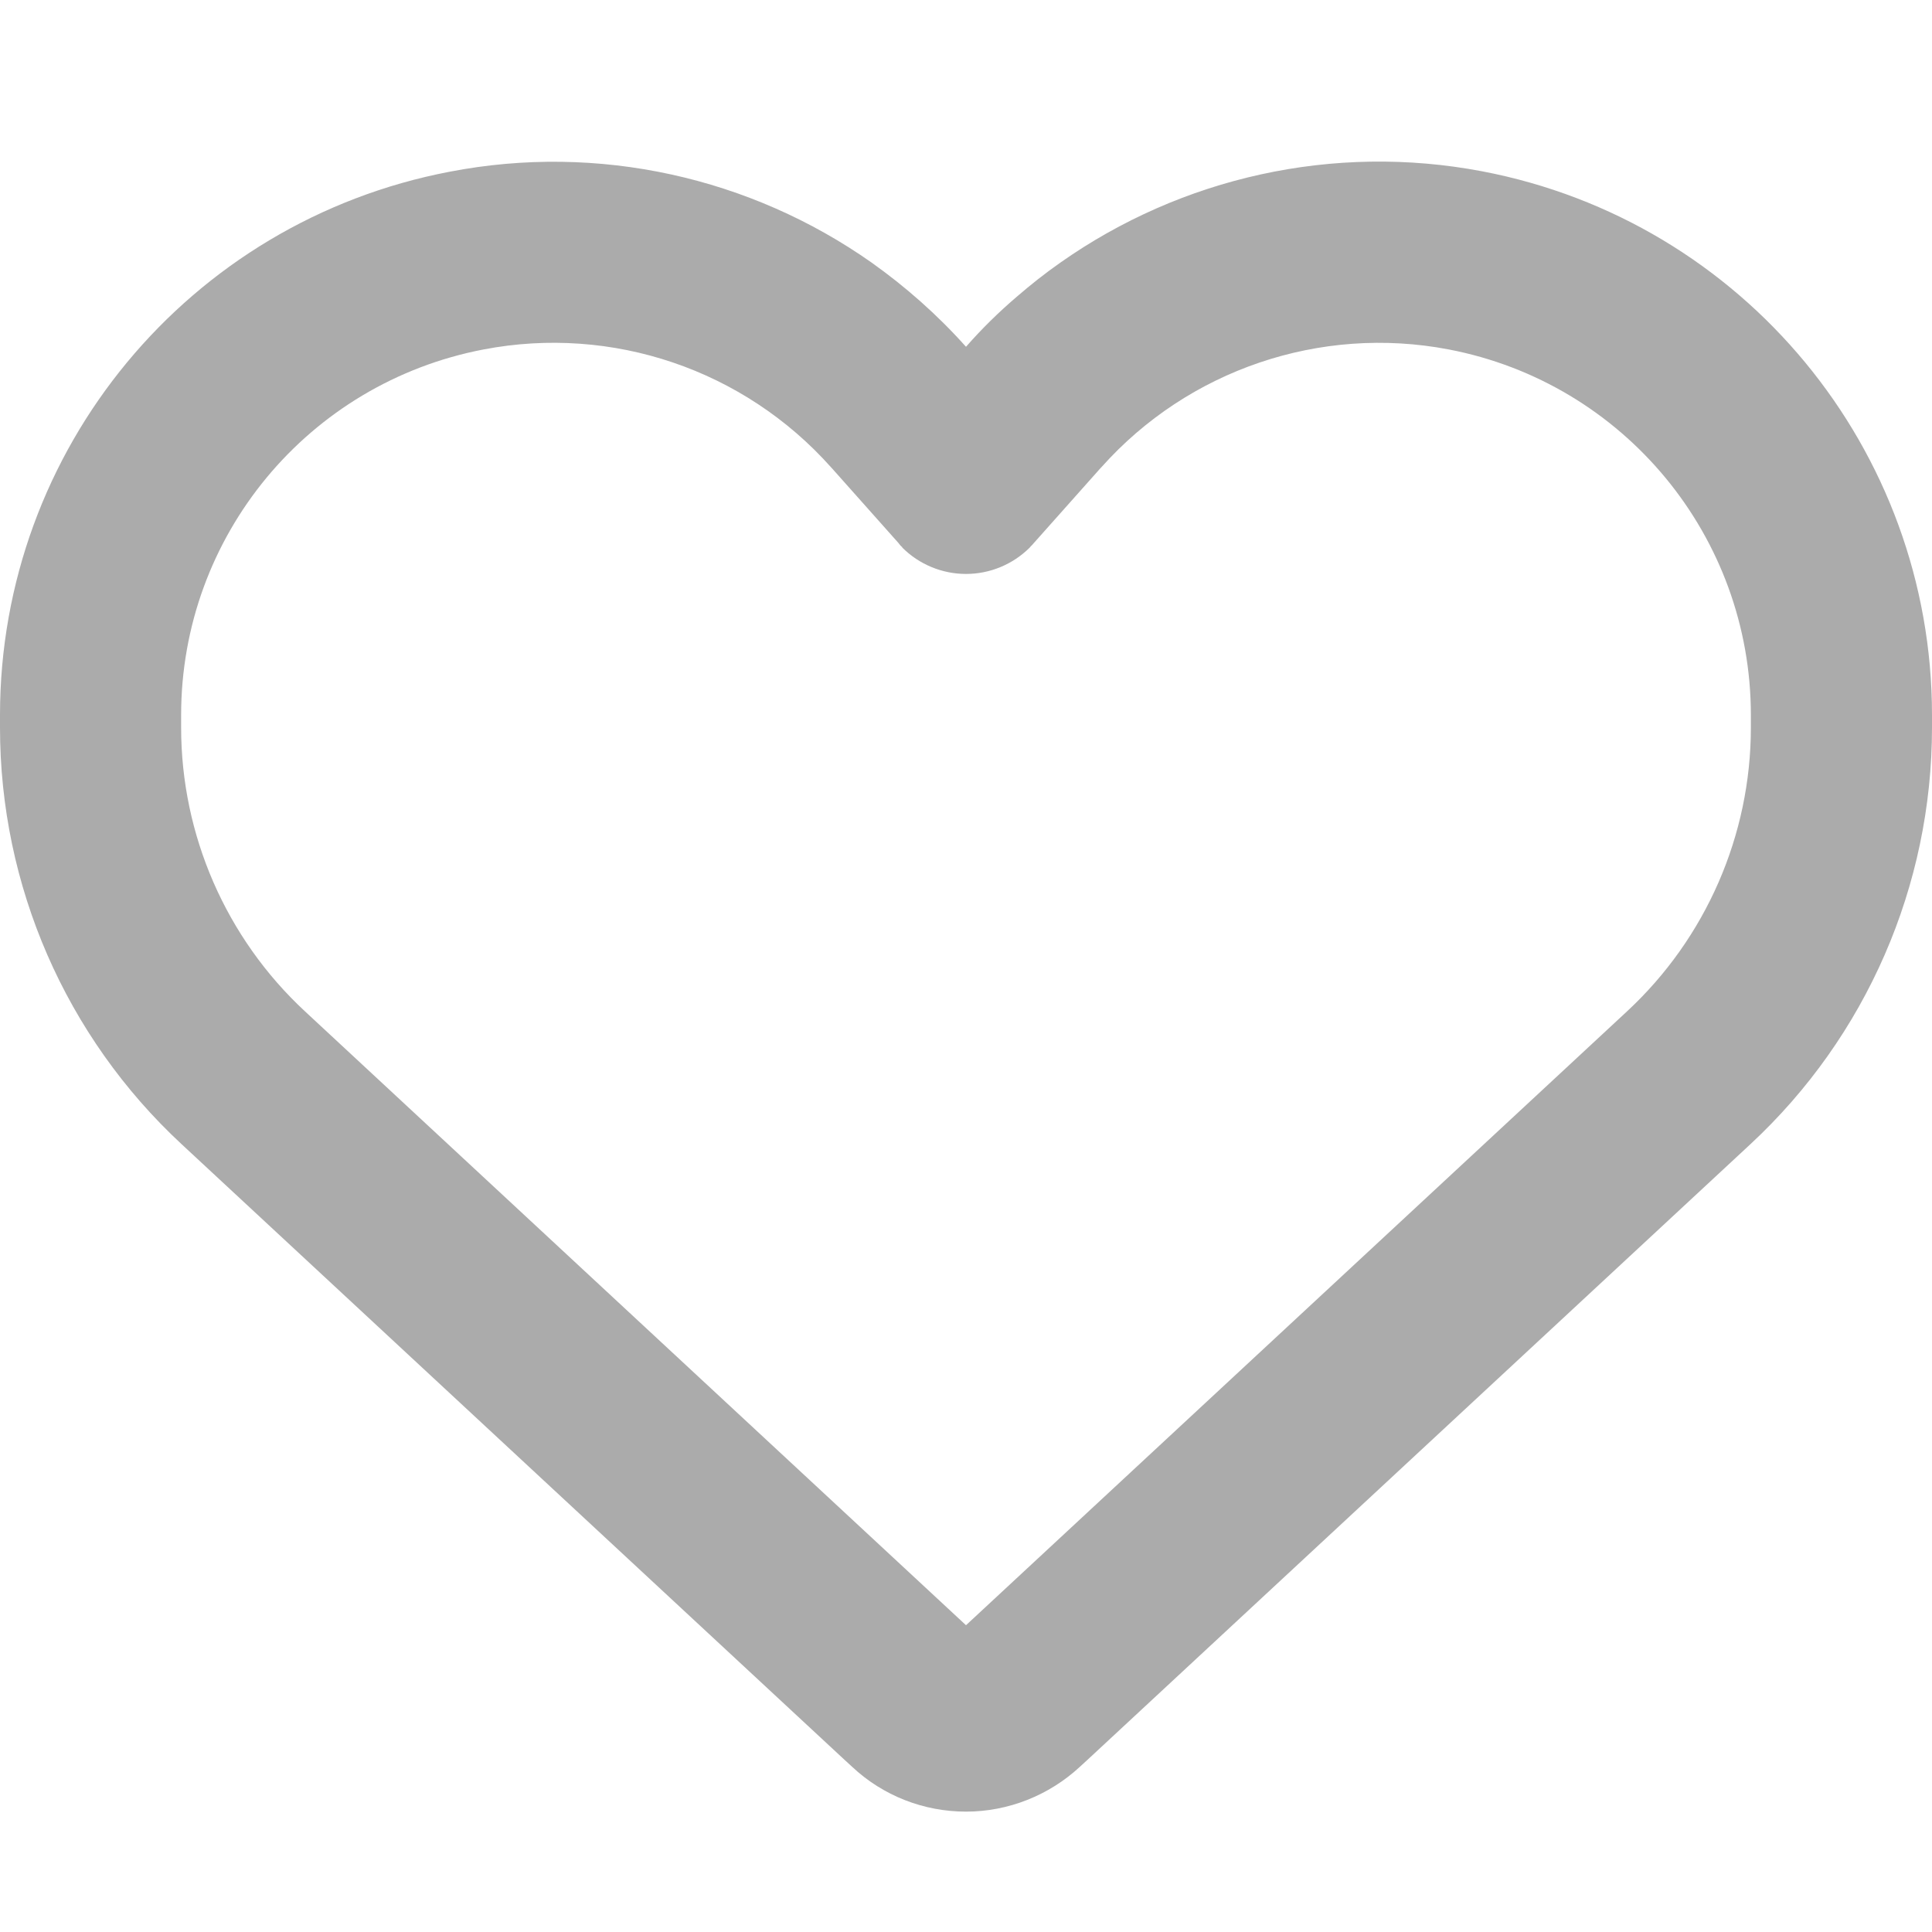
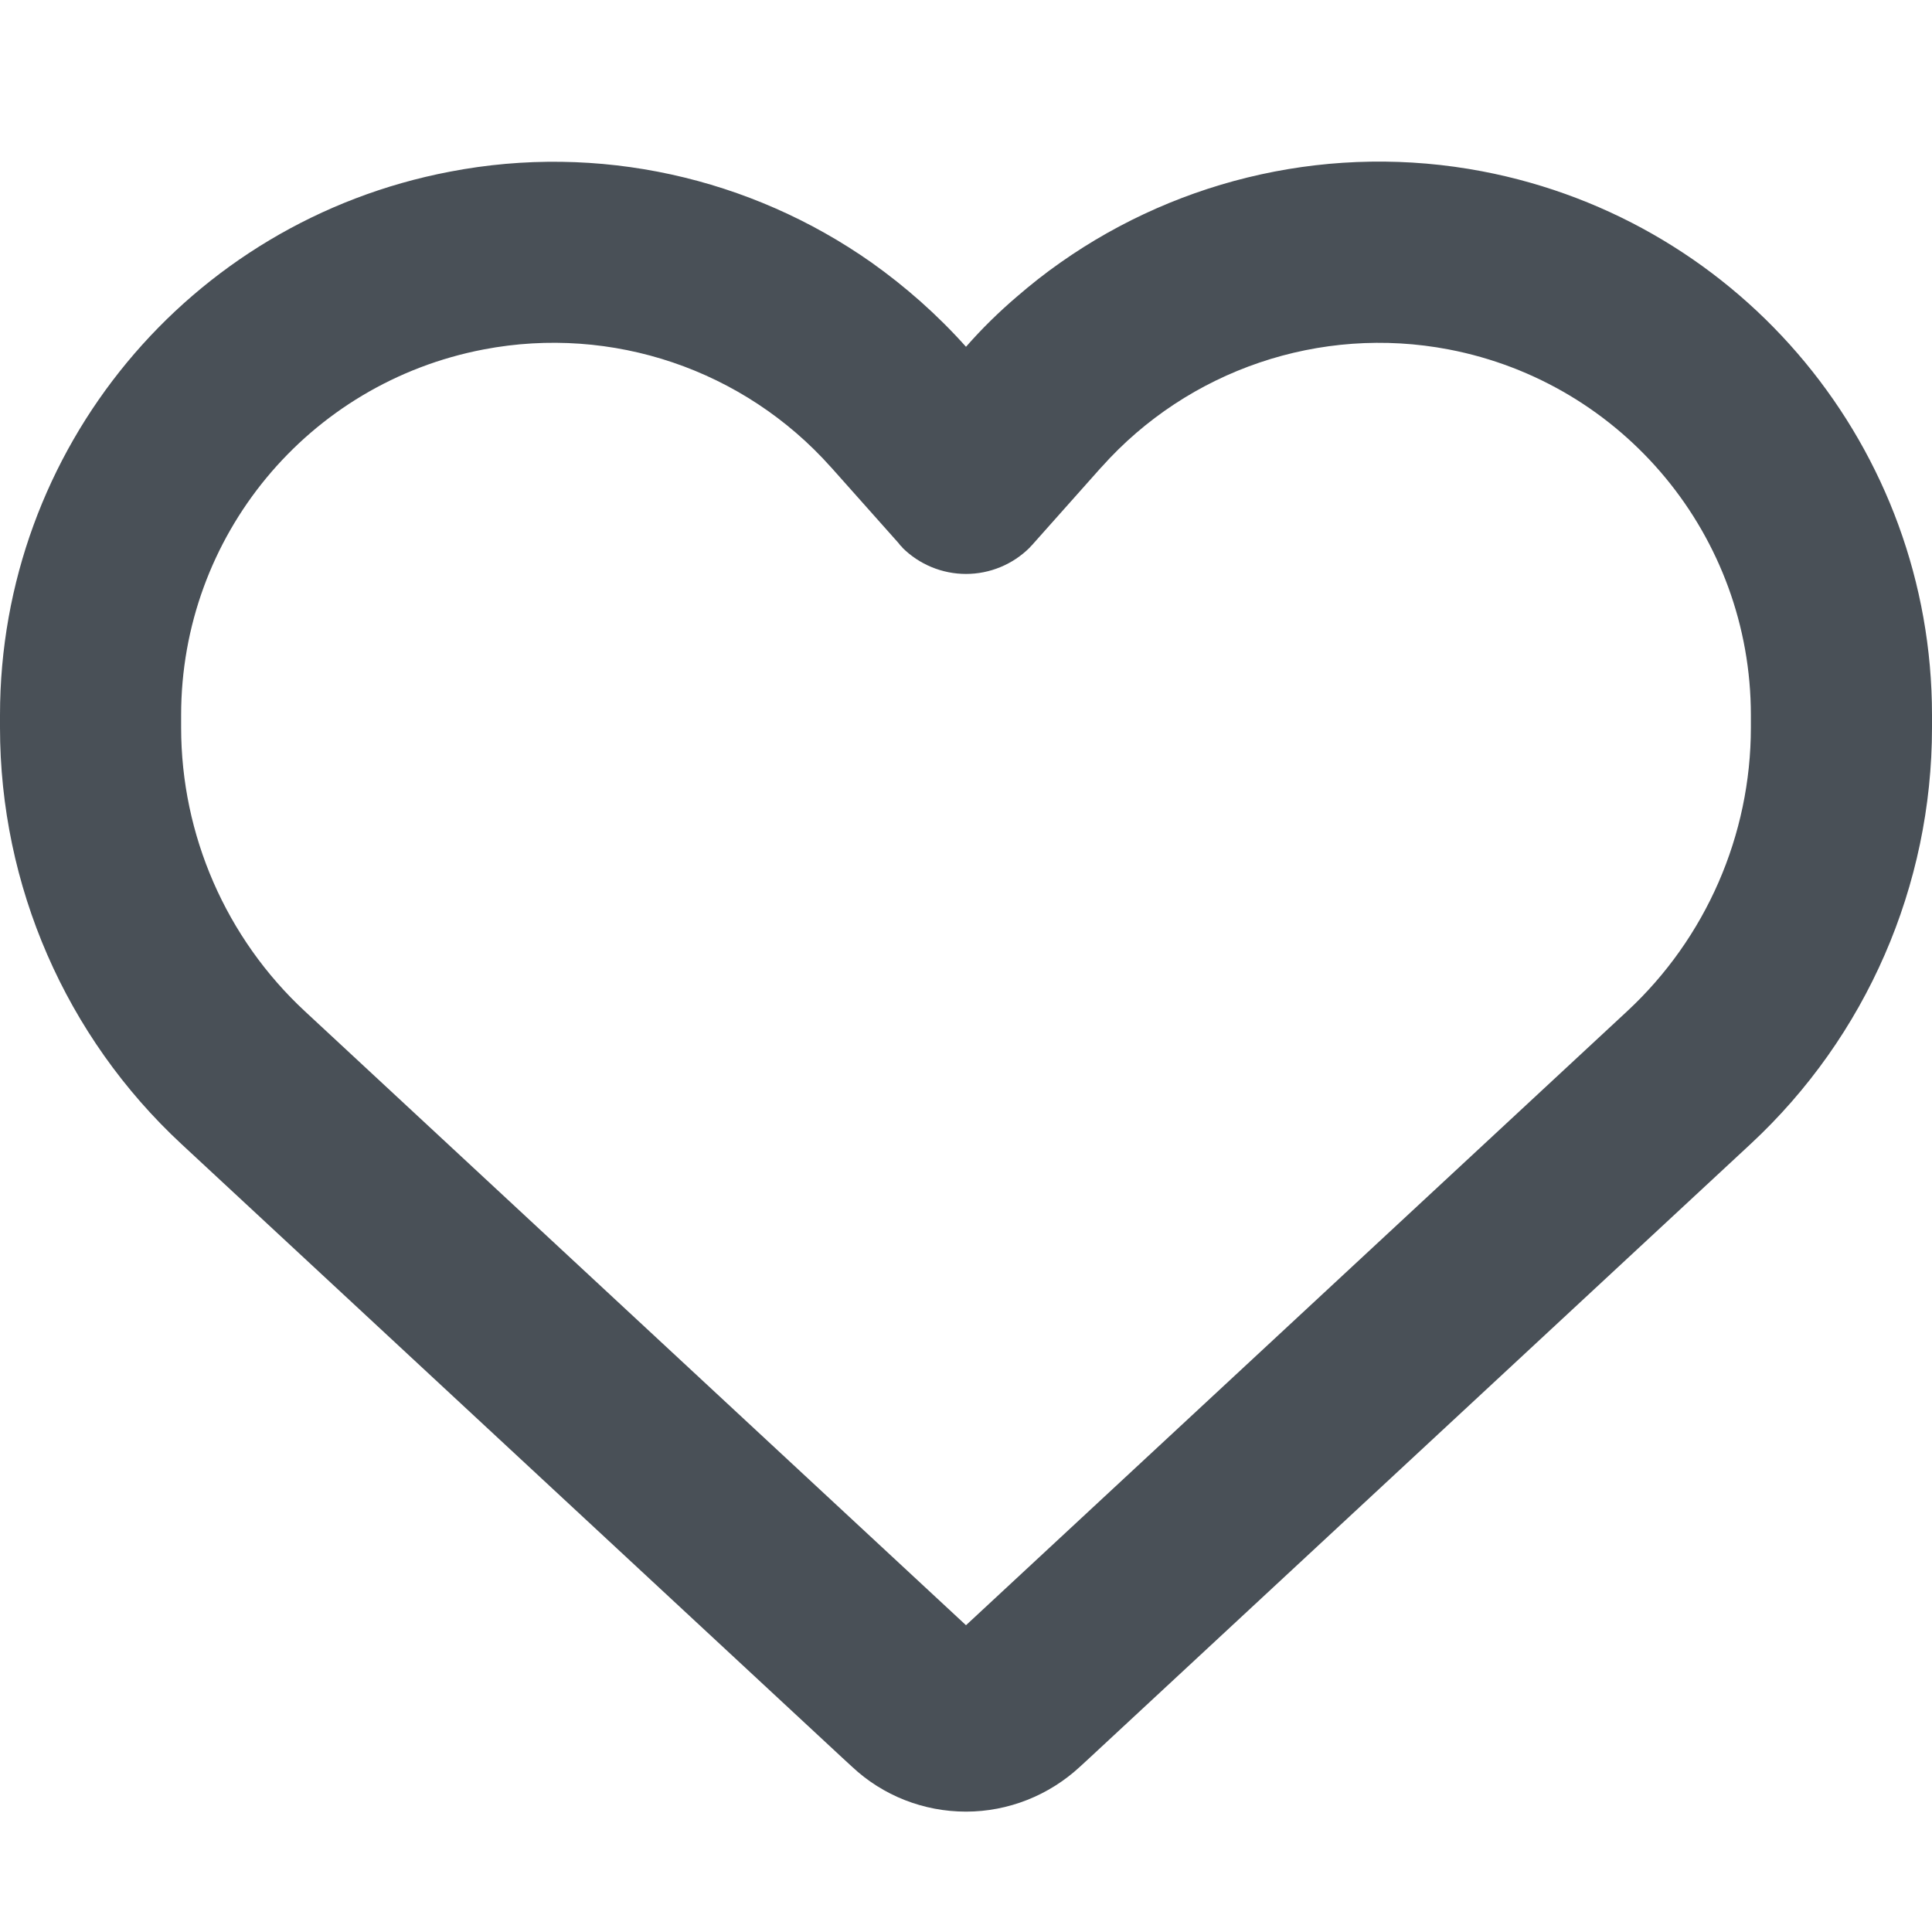
- <svg xmlns="http://www.w3.org/2000/svg" height="16" width="16" viewBox="0 0 512 512">
-   <path opacity="1" fill="#ababab" d="M225.8 468.2l-2.5-2.3L48.1 303.2C17.4 274.7 0 234.7 0 192.8v-3.3c0-70.4 50-130.8 119.2-144C158.6 37.9 198.9 47 231 69.6c9 6.4 17.4 13.8 25 22.3c4.2-4.8 8.7-9.2 13.5-13.3c3.7-3.2 7.5-6.2 11.5-9c0 0 0 0 0 0C313.1 47 353.4 37.9 392.8 45.4C462 58.6 512 119.1 512 189.5v3.3c0 41.9-17.4 81.9-48.1 110.4L288.7 465.9l-2.5 2.3c-8.2 7.6-19 11.9-30.2 11.9s-22-4.2-30.2-11.9zM239.1 145c-.4-.3-.7-.7-1-1.1l-17.8-20c0 0-.1-.1-.1-.1c0 0 0 0 0 0c-23.1-25.9-58-37.7-92-31.2C81.6 101.5 48 142.1 48 189.5v3.3c0 28.5 11.9 55.8 32.8 75.2L256 430.7 431.2 268c20.9-19.4 32.8-46.7 32.8-75.2v-3.3c0-47.3-33.6-88-80.1-96.9c-34-6.5-69 5.4-92 31.2c0 0 0 0-.1 .1s0 0-.1 .1l-17.8 20c-.3 .4-.7 .7-1 1.1c-4.5 4.5-10.6 7-16.9 7s-12.4-2.5-16.9-7z" />
+ <svg xmlns="http://www.w3.org/2000/svg" viewBox="0 0 512 512">
+   <path fill="#495057" d="M225.8 468.2l-2.5-2.3L48.1 303.2C17.4 274.7 0 234.7 0 192.8v-3.3c0-70.4 50-130.8 119.2-144C158.6 37.9 198.9 47 231 69.6c9 6.4 17.4 13.8 25 22.3c4.2-4.8 8.7-9.2 13.5-13.3c3.7-3.2 7.5-6.2 11.5-9c0 0 0 0 0 0C313.1 47 353.4 37.9 392.8 45.4C462 58.6 512 119.1 512 189.5v3.3c0 41.9-17.4 81.9-48.1 110.4L288.7 465.9l-2.5 2.3c-8.2 7.6-19 11.9-30.2 11.9s-22-4.2-30.2-11.9zM239.1 145c-.4-.3-.7-.7-1-1.1l-17.8-20c0 0-.1-.1-.1-.1c0 0 0 0 0 0c-23.1-25.9-58-37.7-92-31.2C81.6 101.5 48 142.1 48 189.5v3.3c0 28.5 11.9 55.8 32.8 75.2L256 430.7 431.2 268c20.9-19.4 32.8-46.7 32.8-75.2v-3.3c0-47.3-33.6-88-80.1-96.9c-34-6.5-69 5.4-92 31.2c0 0 0 0-.1 .1s0 0-.1 .1l-17.8 20c-.3 .4-.7 .7-1 1.1c-4.5 4.5-10.6 7-16.9 7s-12.4-2.5-16.9-7z" />
</svg>
